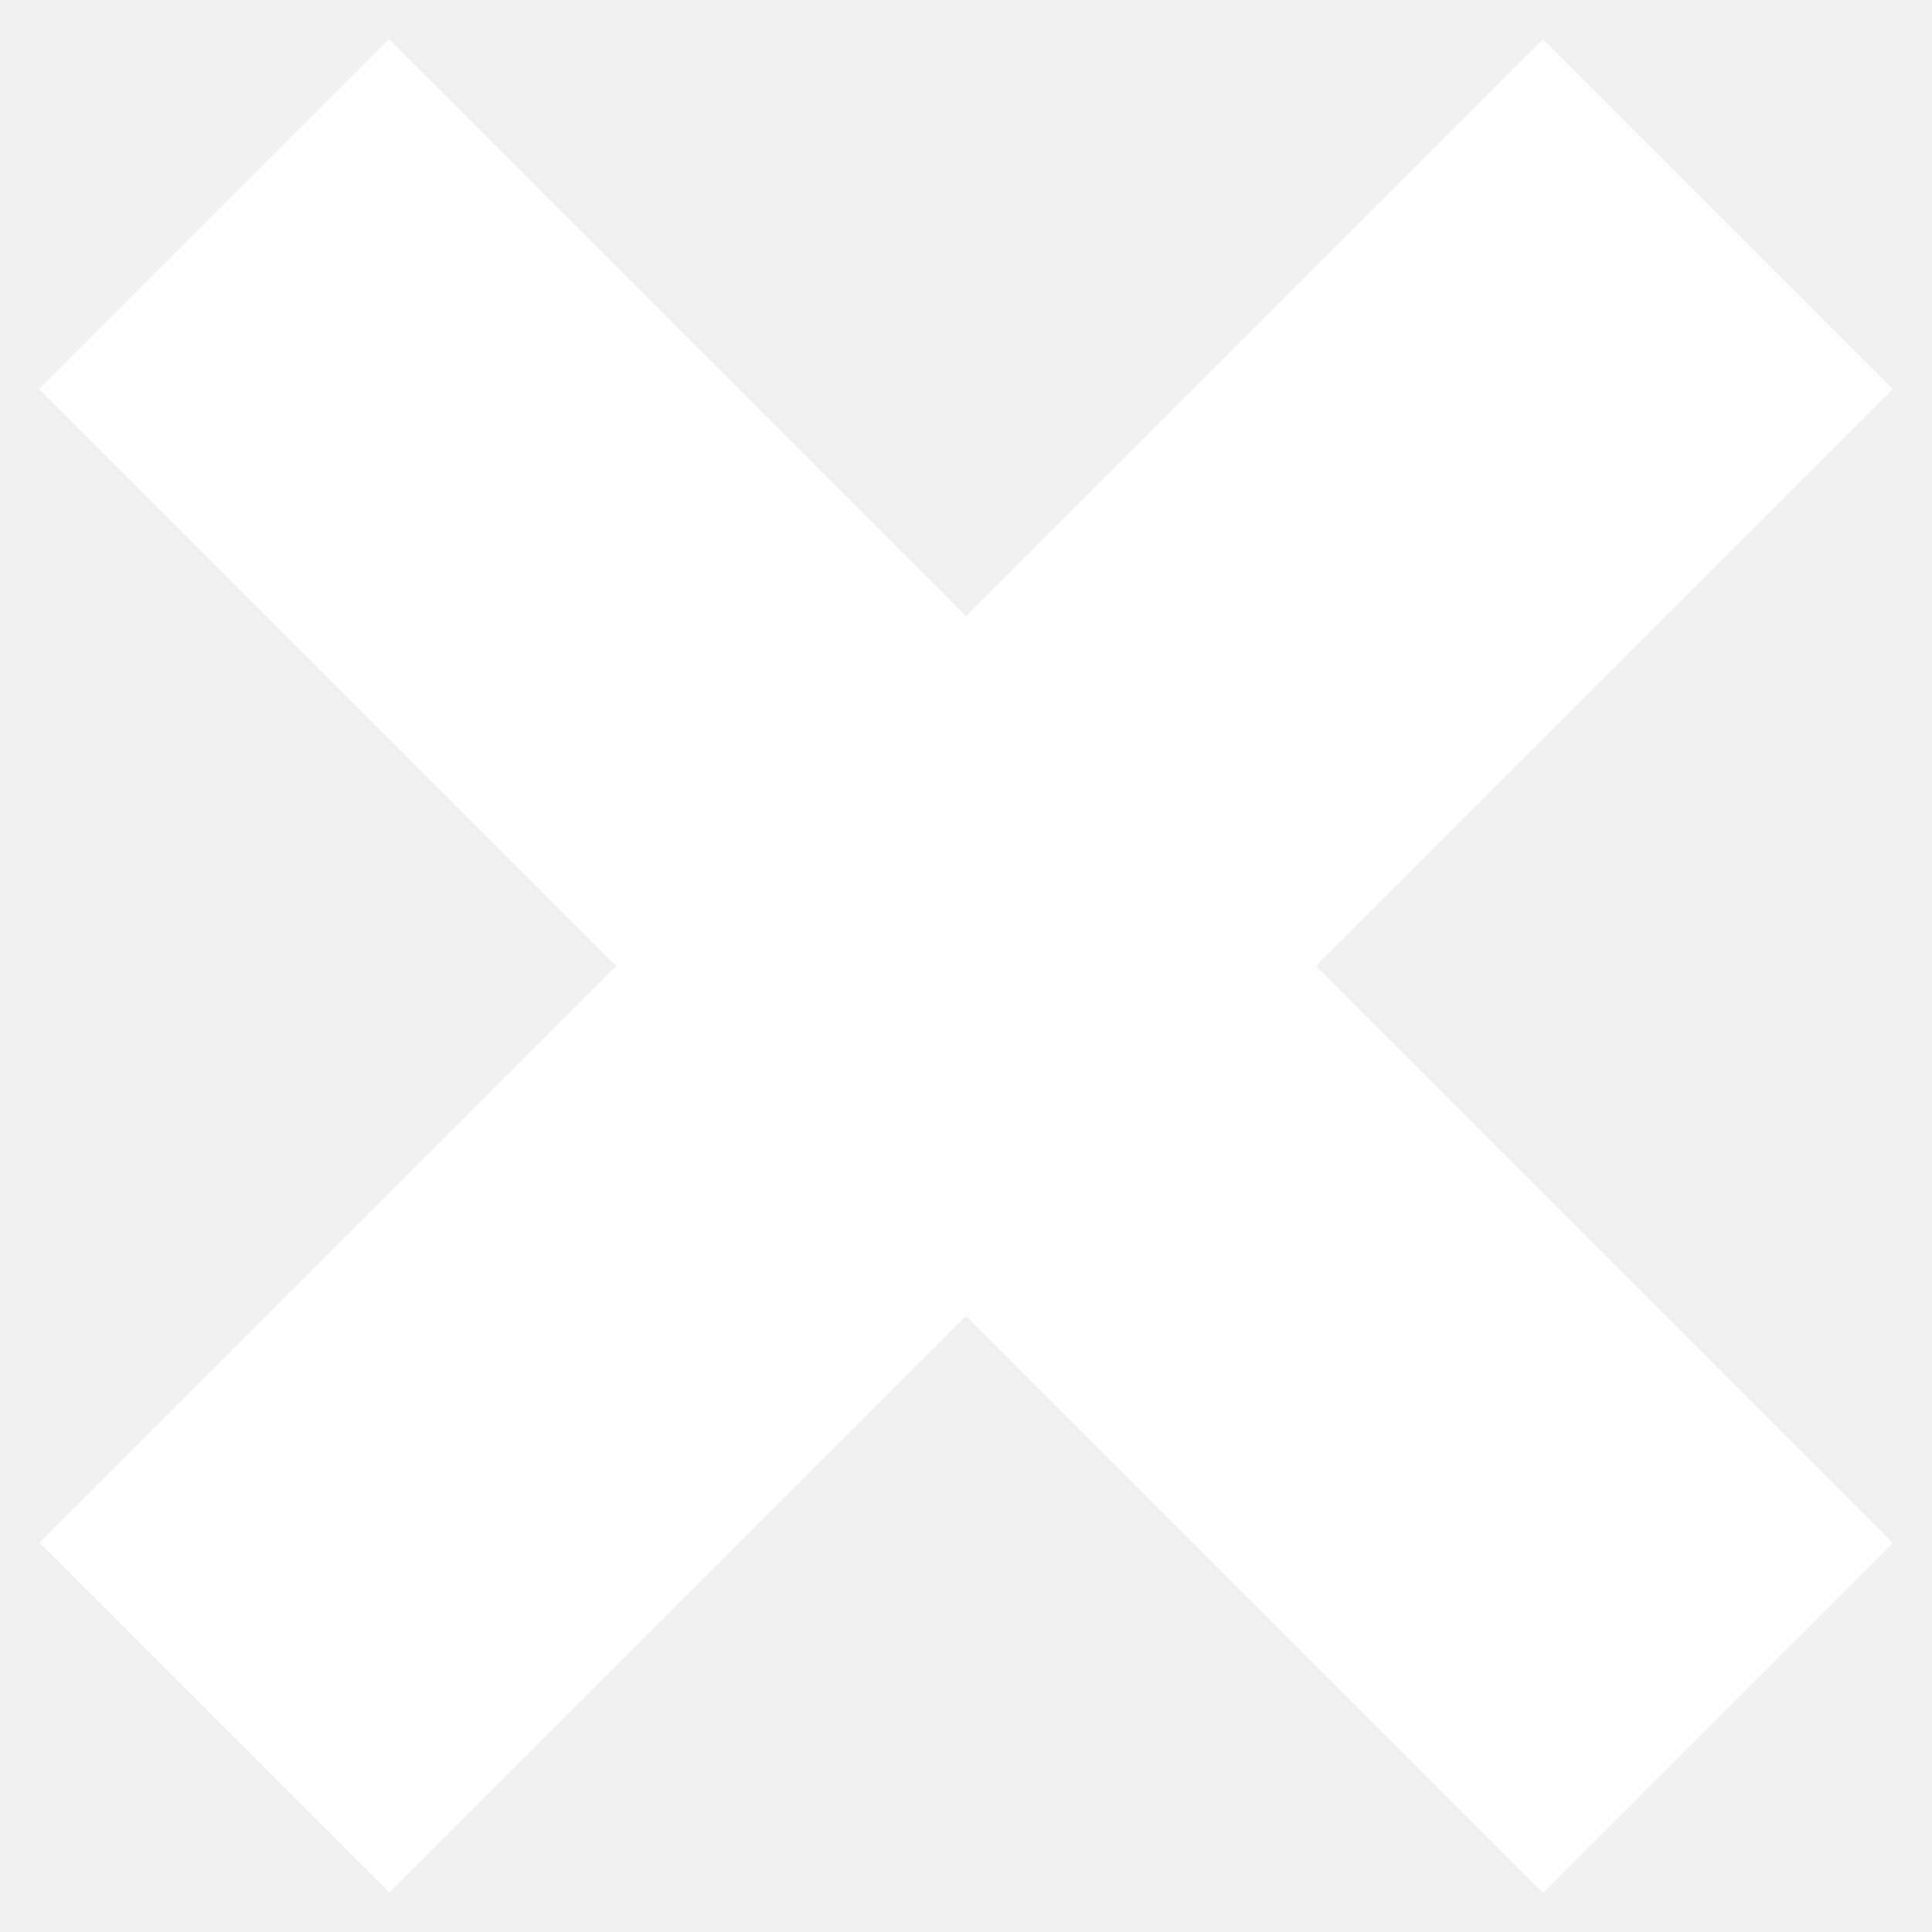
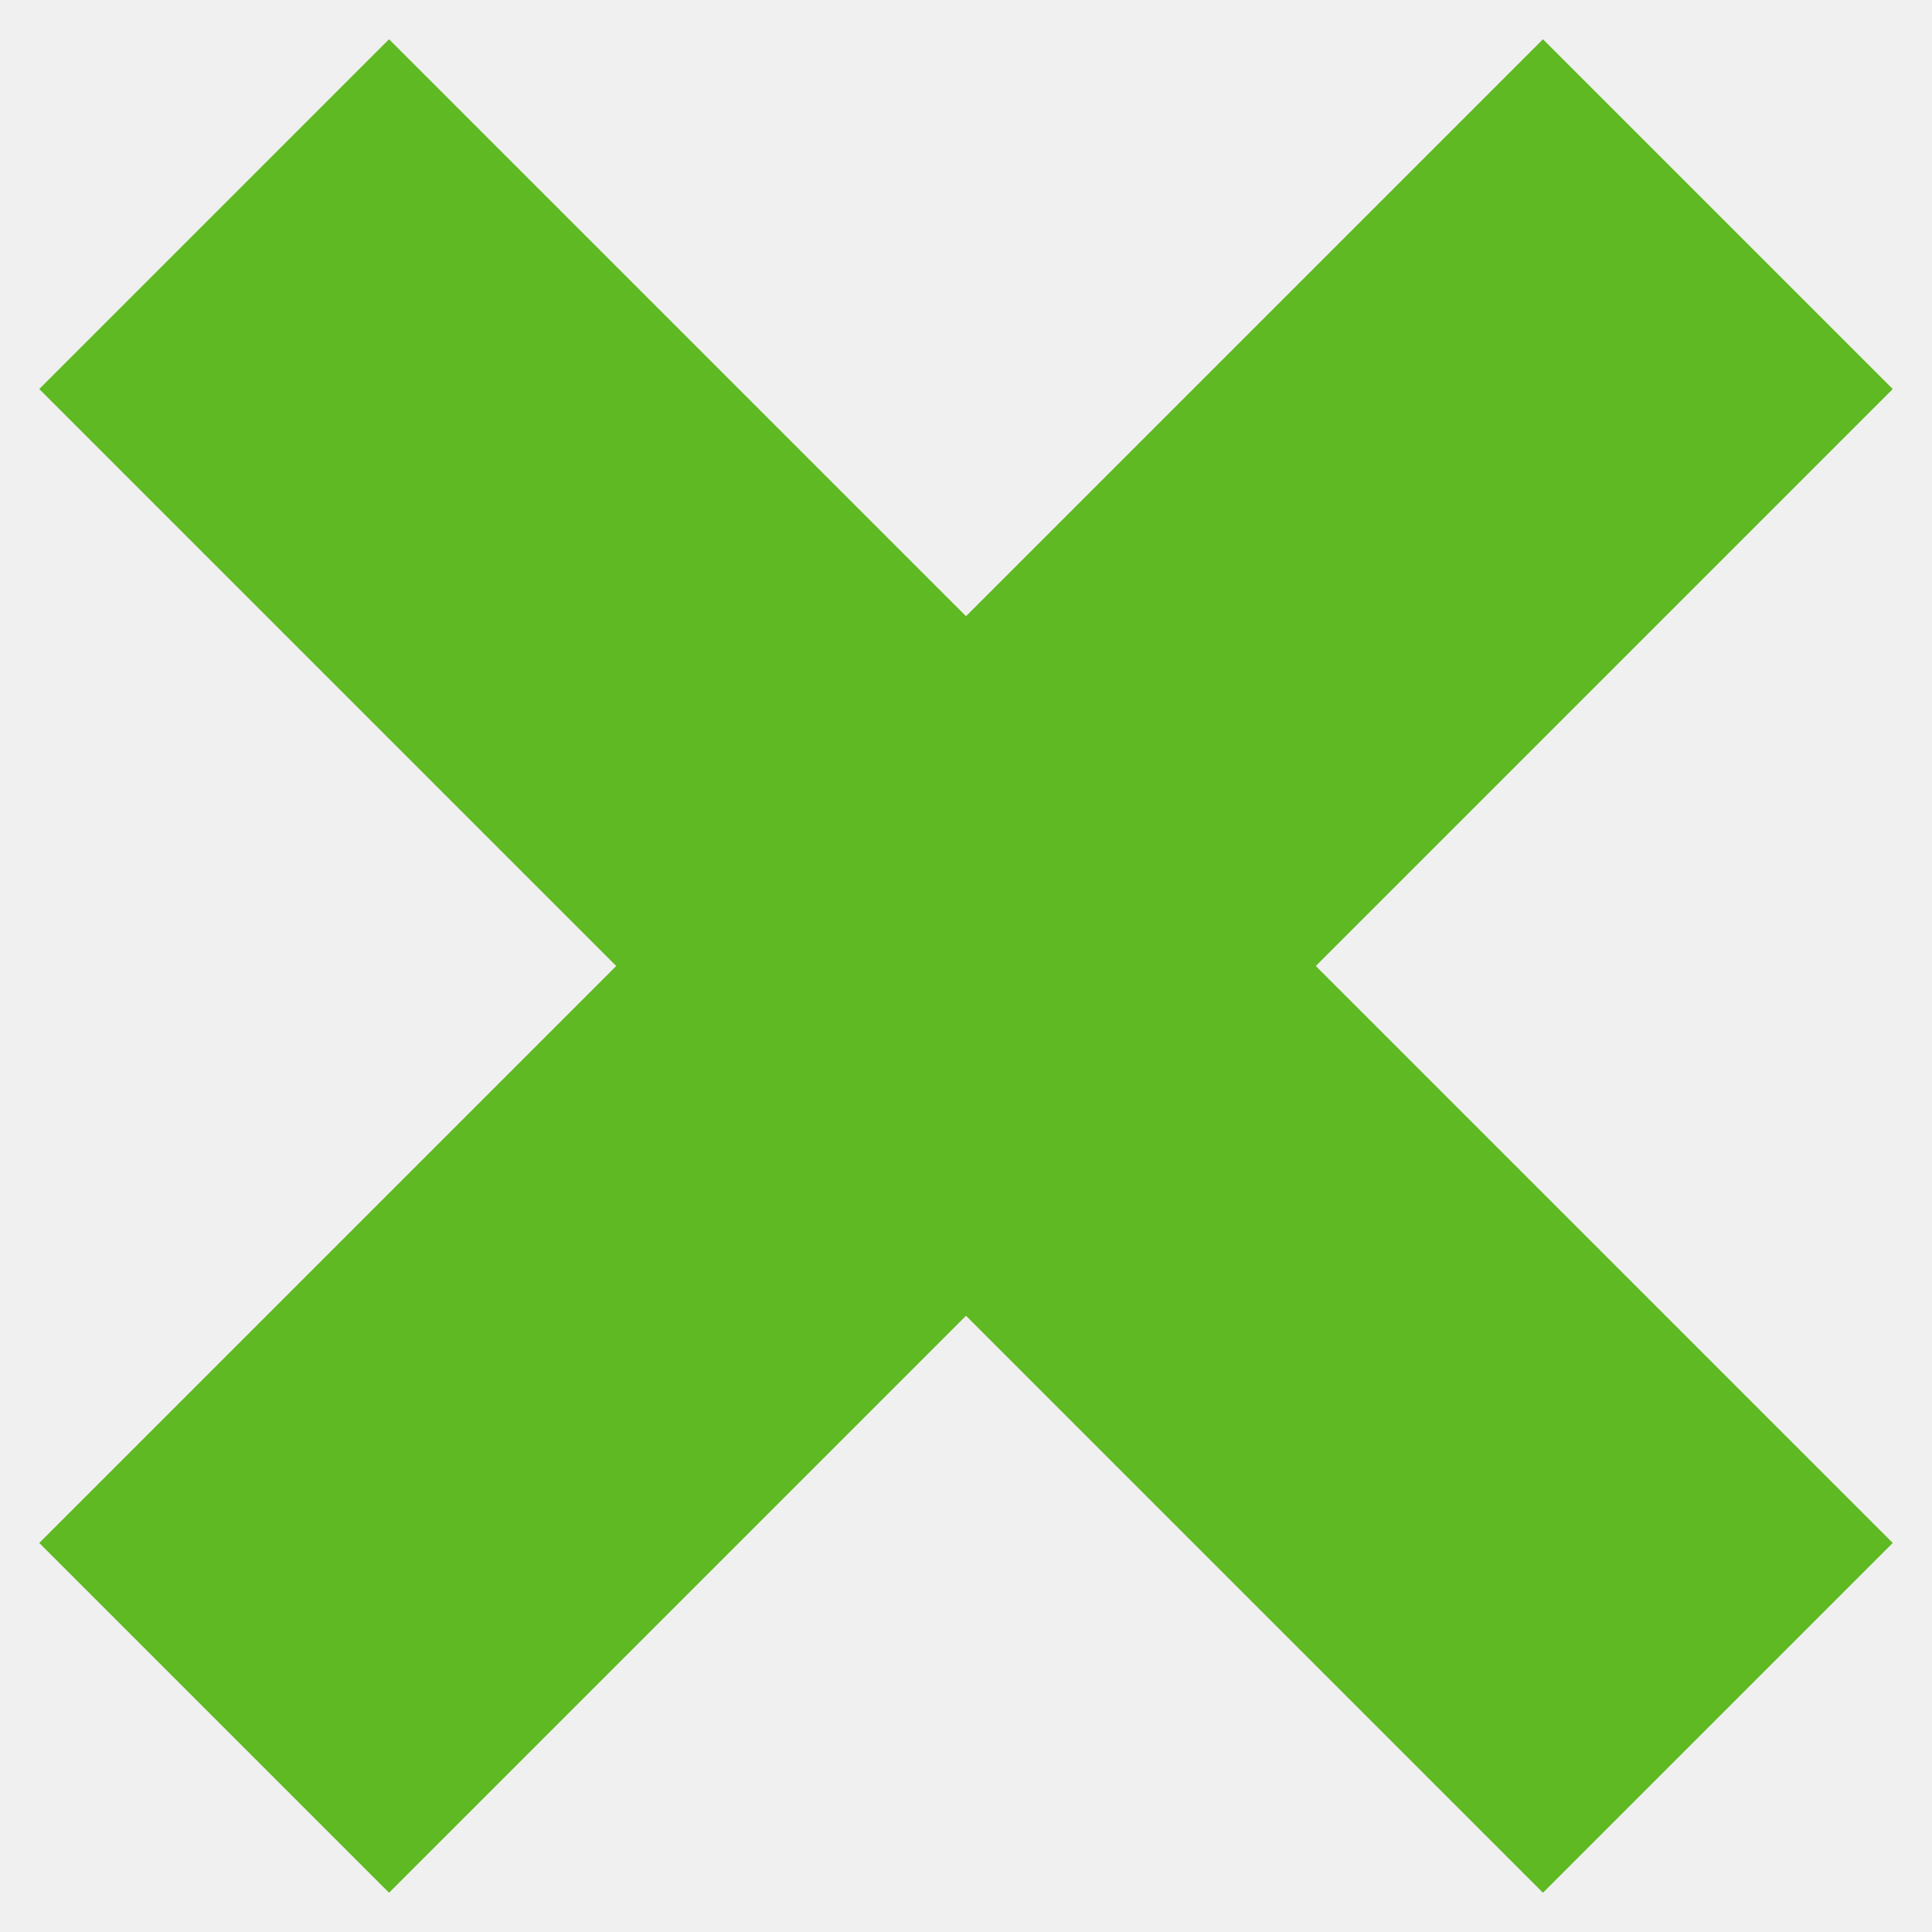
<svg xmlns="http://www.w3.org/2000/svg" version="1.1" id="Layer_1" x="0px" y="0px" viewBox="0 0 512 512" style="enable-background:new 0 0 512 512;" xml:space="preserve">
  <style type="text/css">
- 	.st0{fill:#FFFFFF;}
+ 	.st0{fill:#5FB923;}
</style>
-   <polygon class="st0" points="501.6,103.1 408.9,10.4 256,163.3 103.1,10.4 10.4,103.1 163.3,256 10.4,408.9 103.1,501.6 256,348.7   408.9,501.6 501.6,408.9 348.7,256 " />
+   <polygon class="st0" points="501.6,103.1 408.9,10.4 256,163.3 103.1,10.4 10.4,103.1 163.3,256 10.4,408.9 103.1,501.6 256,348.7  408.9,501.6 501.6,408.9 348.7,256 " />
</svg>
